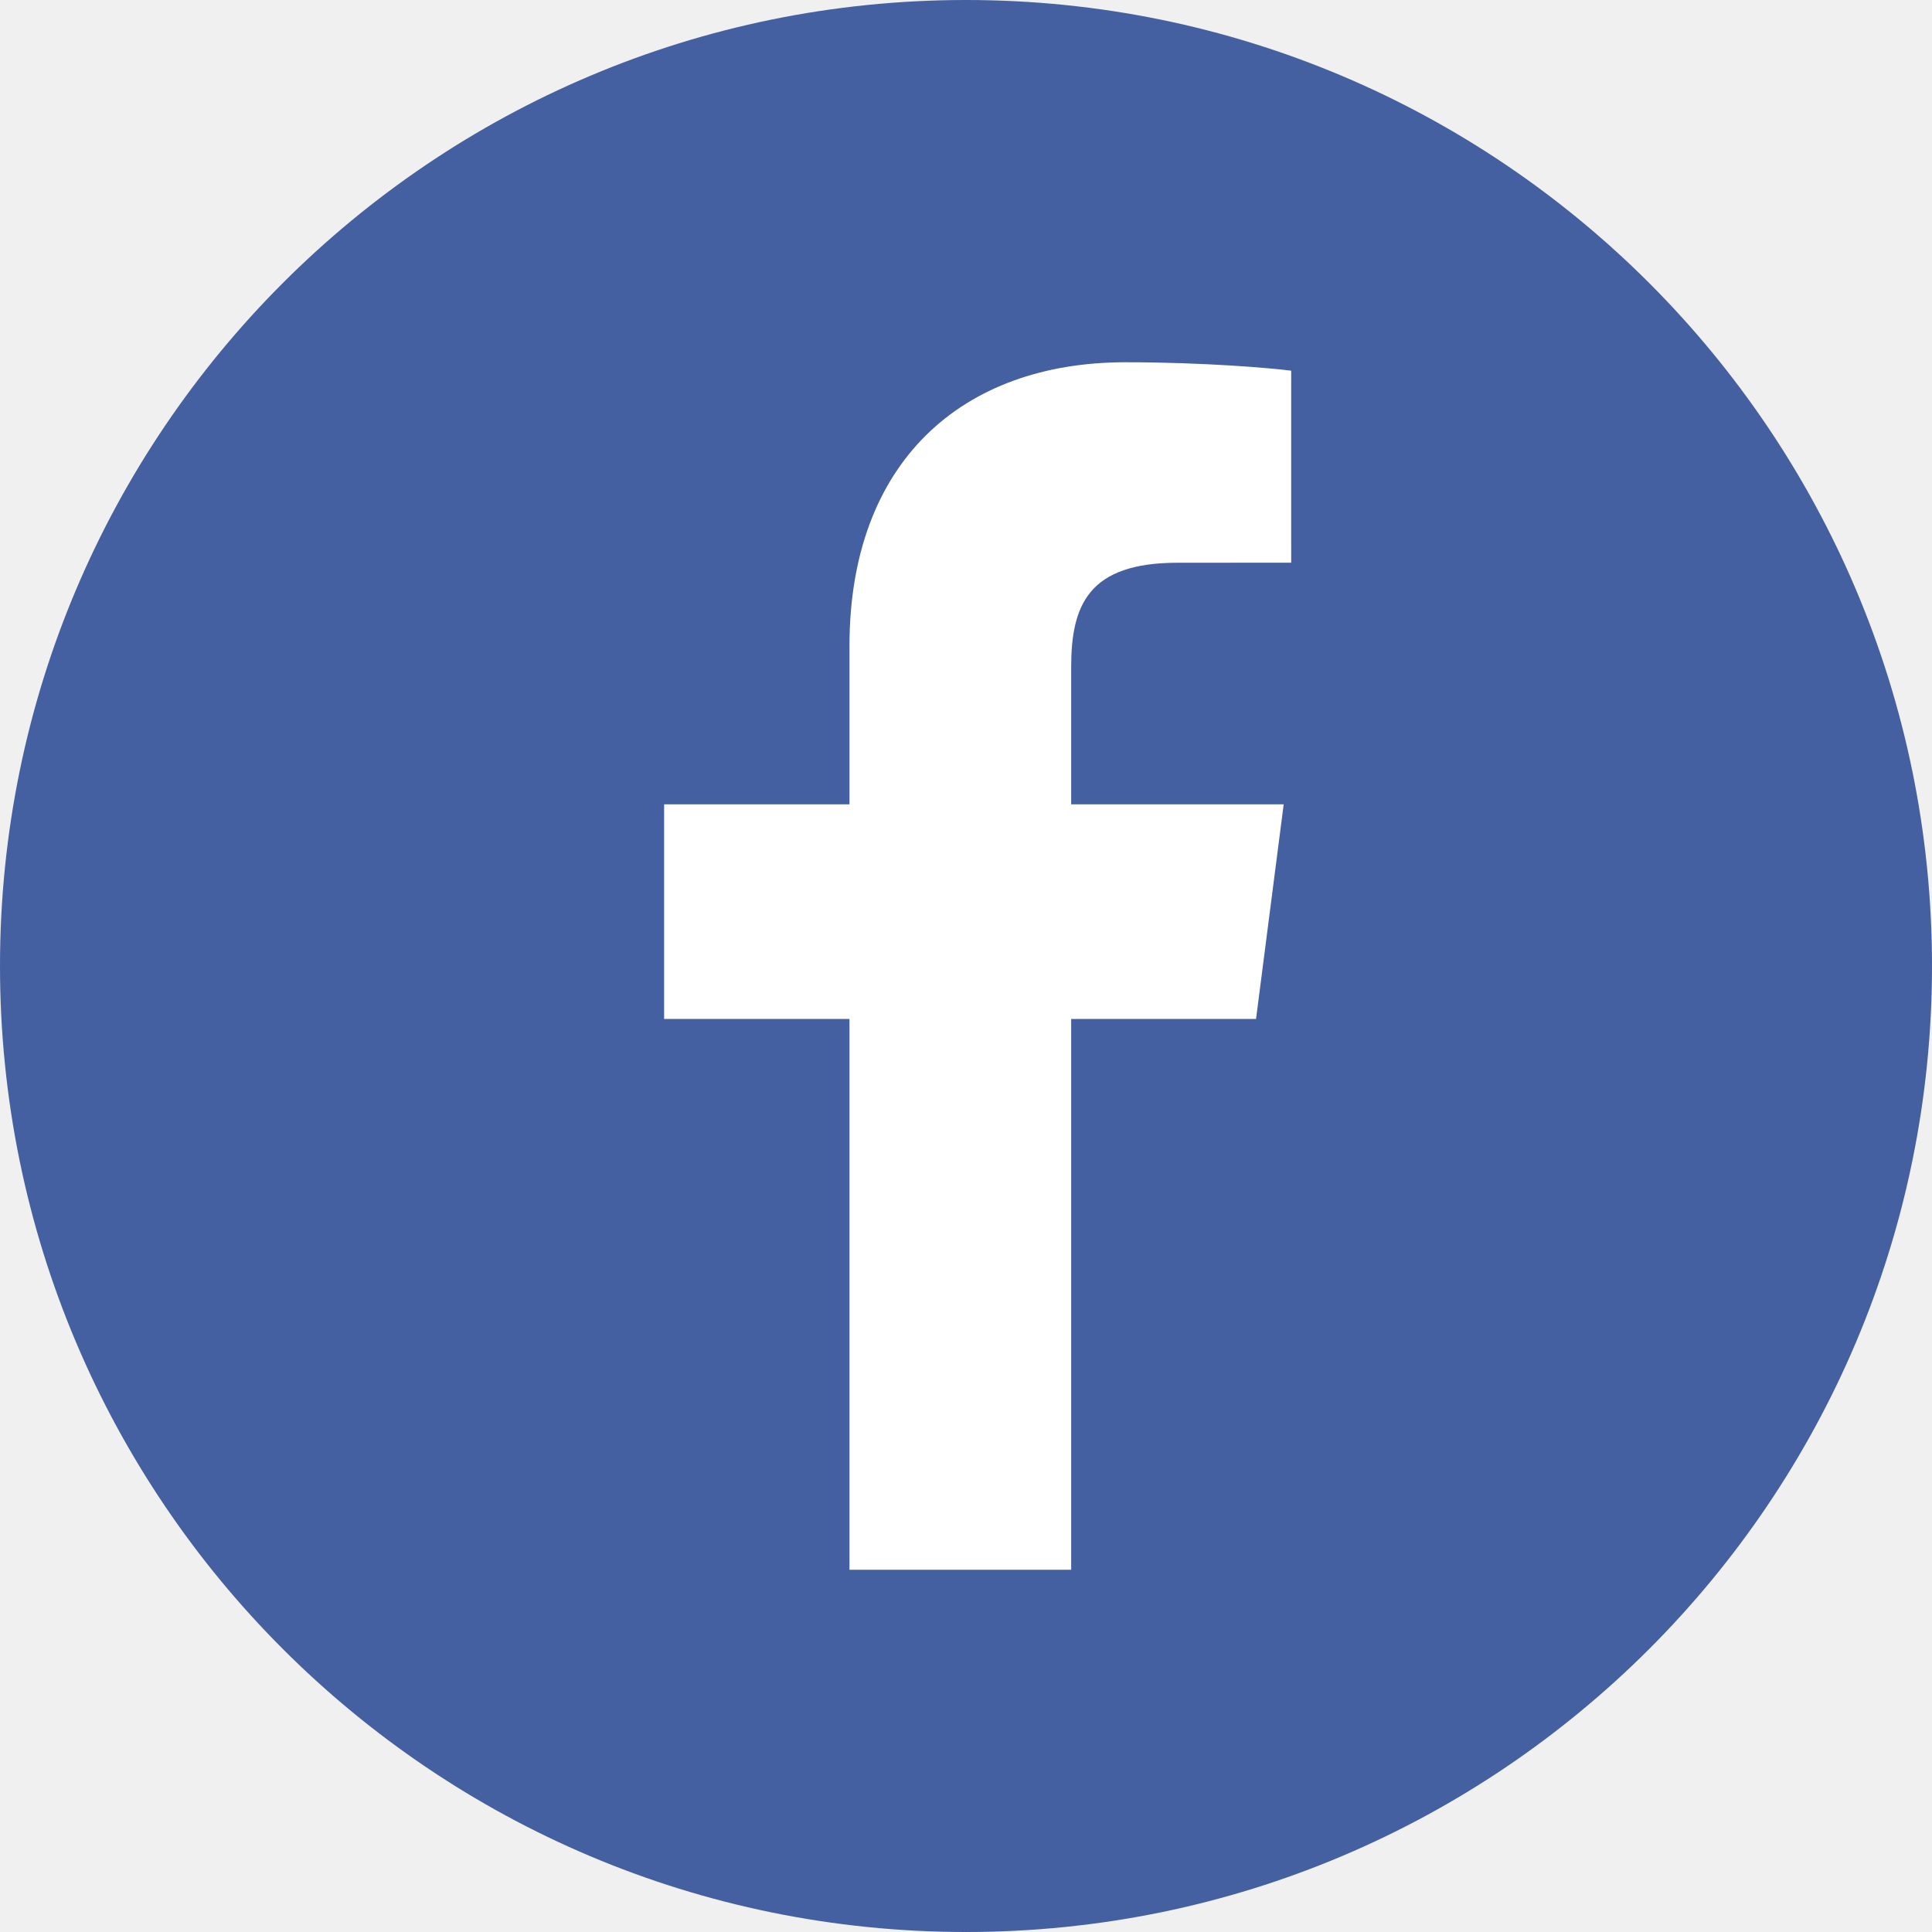
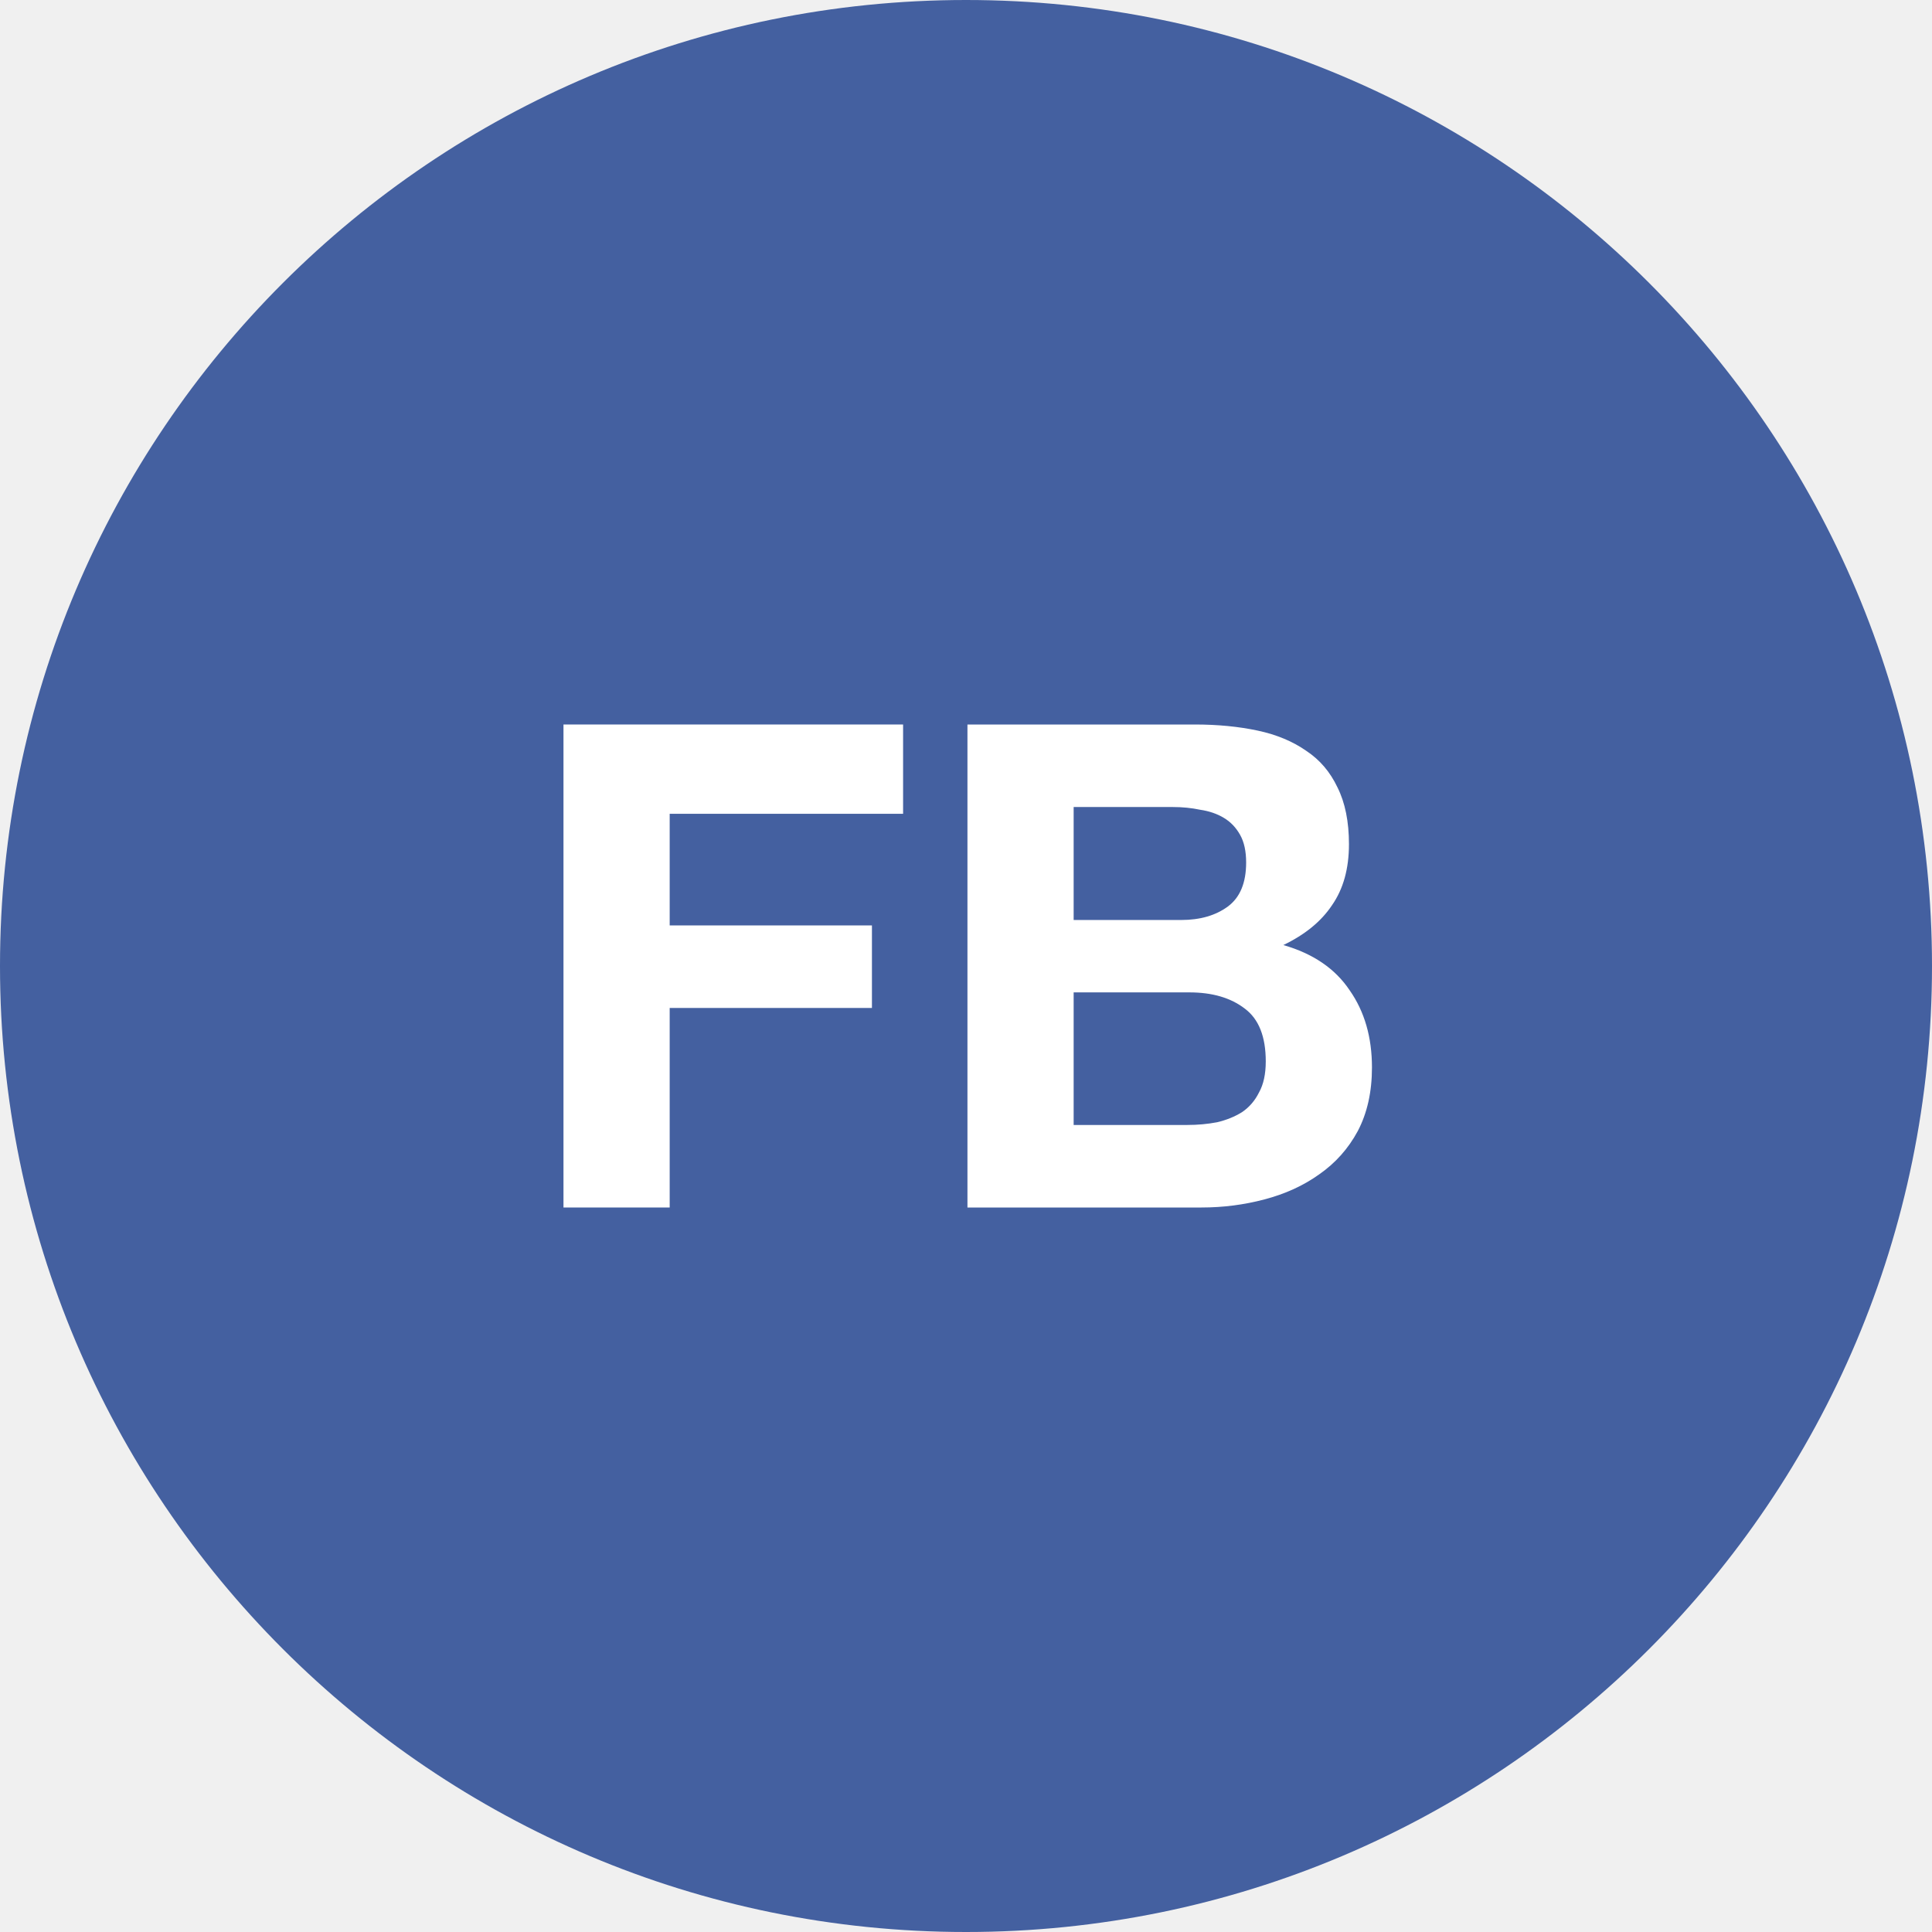
<svg xmlns="http://www.w3.org/2000/svg" viewBox="0 0 32 32">
-   <path d="M16,0 C7.163,0 0,7.163 0,16 C0,24.837 7.163,32 16,32 C24.838,32 32,24.837 32,16 C32,7.163 24.838,0 16,0 L16,0 Z" id="Path" fill="#4460A0" />
-   <path d="M17.742,26 L17.742,16.877 L20.804,16.877 L21.262,13.322 L17.742,13.322 L17.742,11.052 C17.742,10.022 18.027,9.321 19.504,9.321 L21.386,9.32 L21.386,6.14 C21.061,6.097 19.943,6 18.643,6 C15.928,6 14.07,7.657 14.07,10.7 L14.07,13.322 L11,13.322 L11,16.877 L14.07,16.877 L14.07,26 L17.742,26 Z" id="Path" fill="#FFFFFF" />
+   <path d="M16 0C7.163 0 0 7.163 0 16C0 24.837 7.163 32 16 32C24.838 32 32 24.837 32 16C32 7.163 24.838 0 16 0Z" fill="#4460A0" />
+   <path d="M9.333 12V20H11.092V16.695H14.442V15.328H11.092V13.479H14.958V12H9.333Z" fill="white" />
+   <path d="M17.783 15.238V13.367H19.43C19.587 13.367 19.736 13.382 19.878 13.412C20.028 13.434 20.159 13.479 20.27 13.546C20.383 13.613 20.472 13.707 20.539 13.826C20.607 13.946 20.64 14.099 20.64 14.286C20.64 14.622 20.539 14.865 20.338 15.014C20.136 15.163 19.878 15.238 19.565 15.238H17.783ZM16.024 12V20H19.901C20.259 20 20.607 19.955 20.943 19.866C21.286 19.776 21.589 19.638 21.85 19.451C22.119 19.264 22.332 19.025 22.489 18.734C22.646 18.435 22.724 18.084 22.724 17.681C22.724 17.18 22.601 16.754 22.355 16.403C22.116 16.045 21.75 15.795 21.256 15.653C21.615 15.481 21.884 15.261 22.063 14.992C22.25 14.723 22.343 14.387 22.343 13.983C22.343 13.61 22.28 13.296 22.153 13.042C22.033 12.788 21.862 12.586 21.637 12.437C21.413 12.28 21.145 12.168 20.831 12.101C20.517 12.034 20.17 12 19.789 12H16.024ZM17.783 18.633V16.437H19.699C20.08 16.437 20.386 16.527 20.618 16.706C20.849 16.878 20.965 17.169 20.965 17.58C20.965 17.789 20.928 17.961 20.853 18.095C20.786 18.23 20.693 18.338 20.573 18.42C20.453 18.495 20.315 18.551 20.159 18.588C20.002 18.618 19.837 18.633 19.666 18.633H17.783Z" fill="white" />
</svg>
